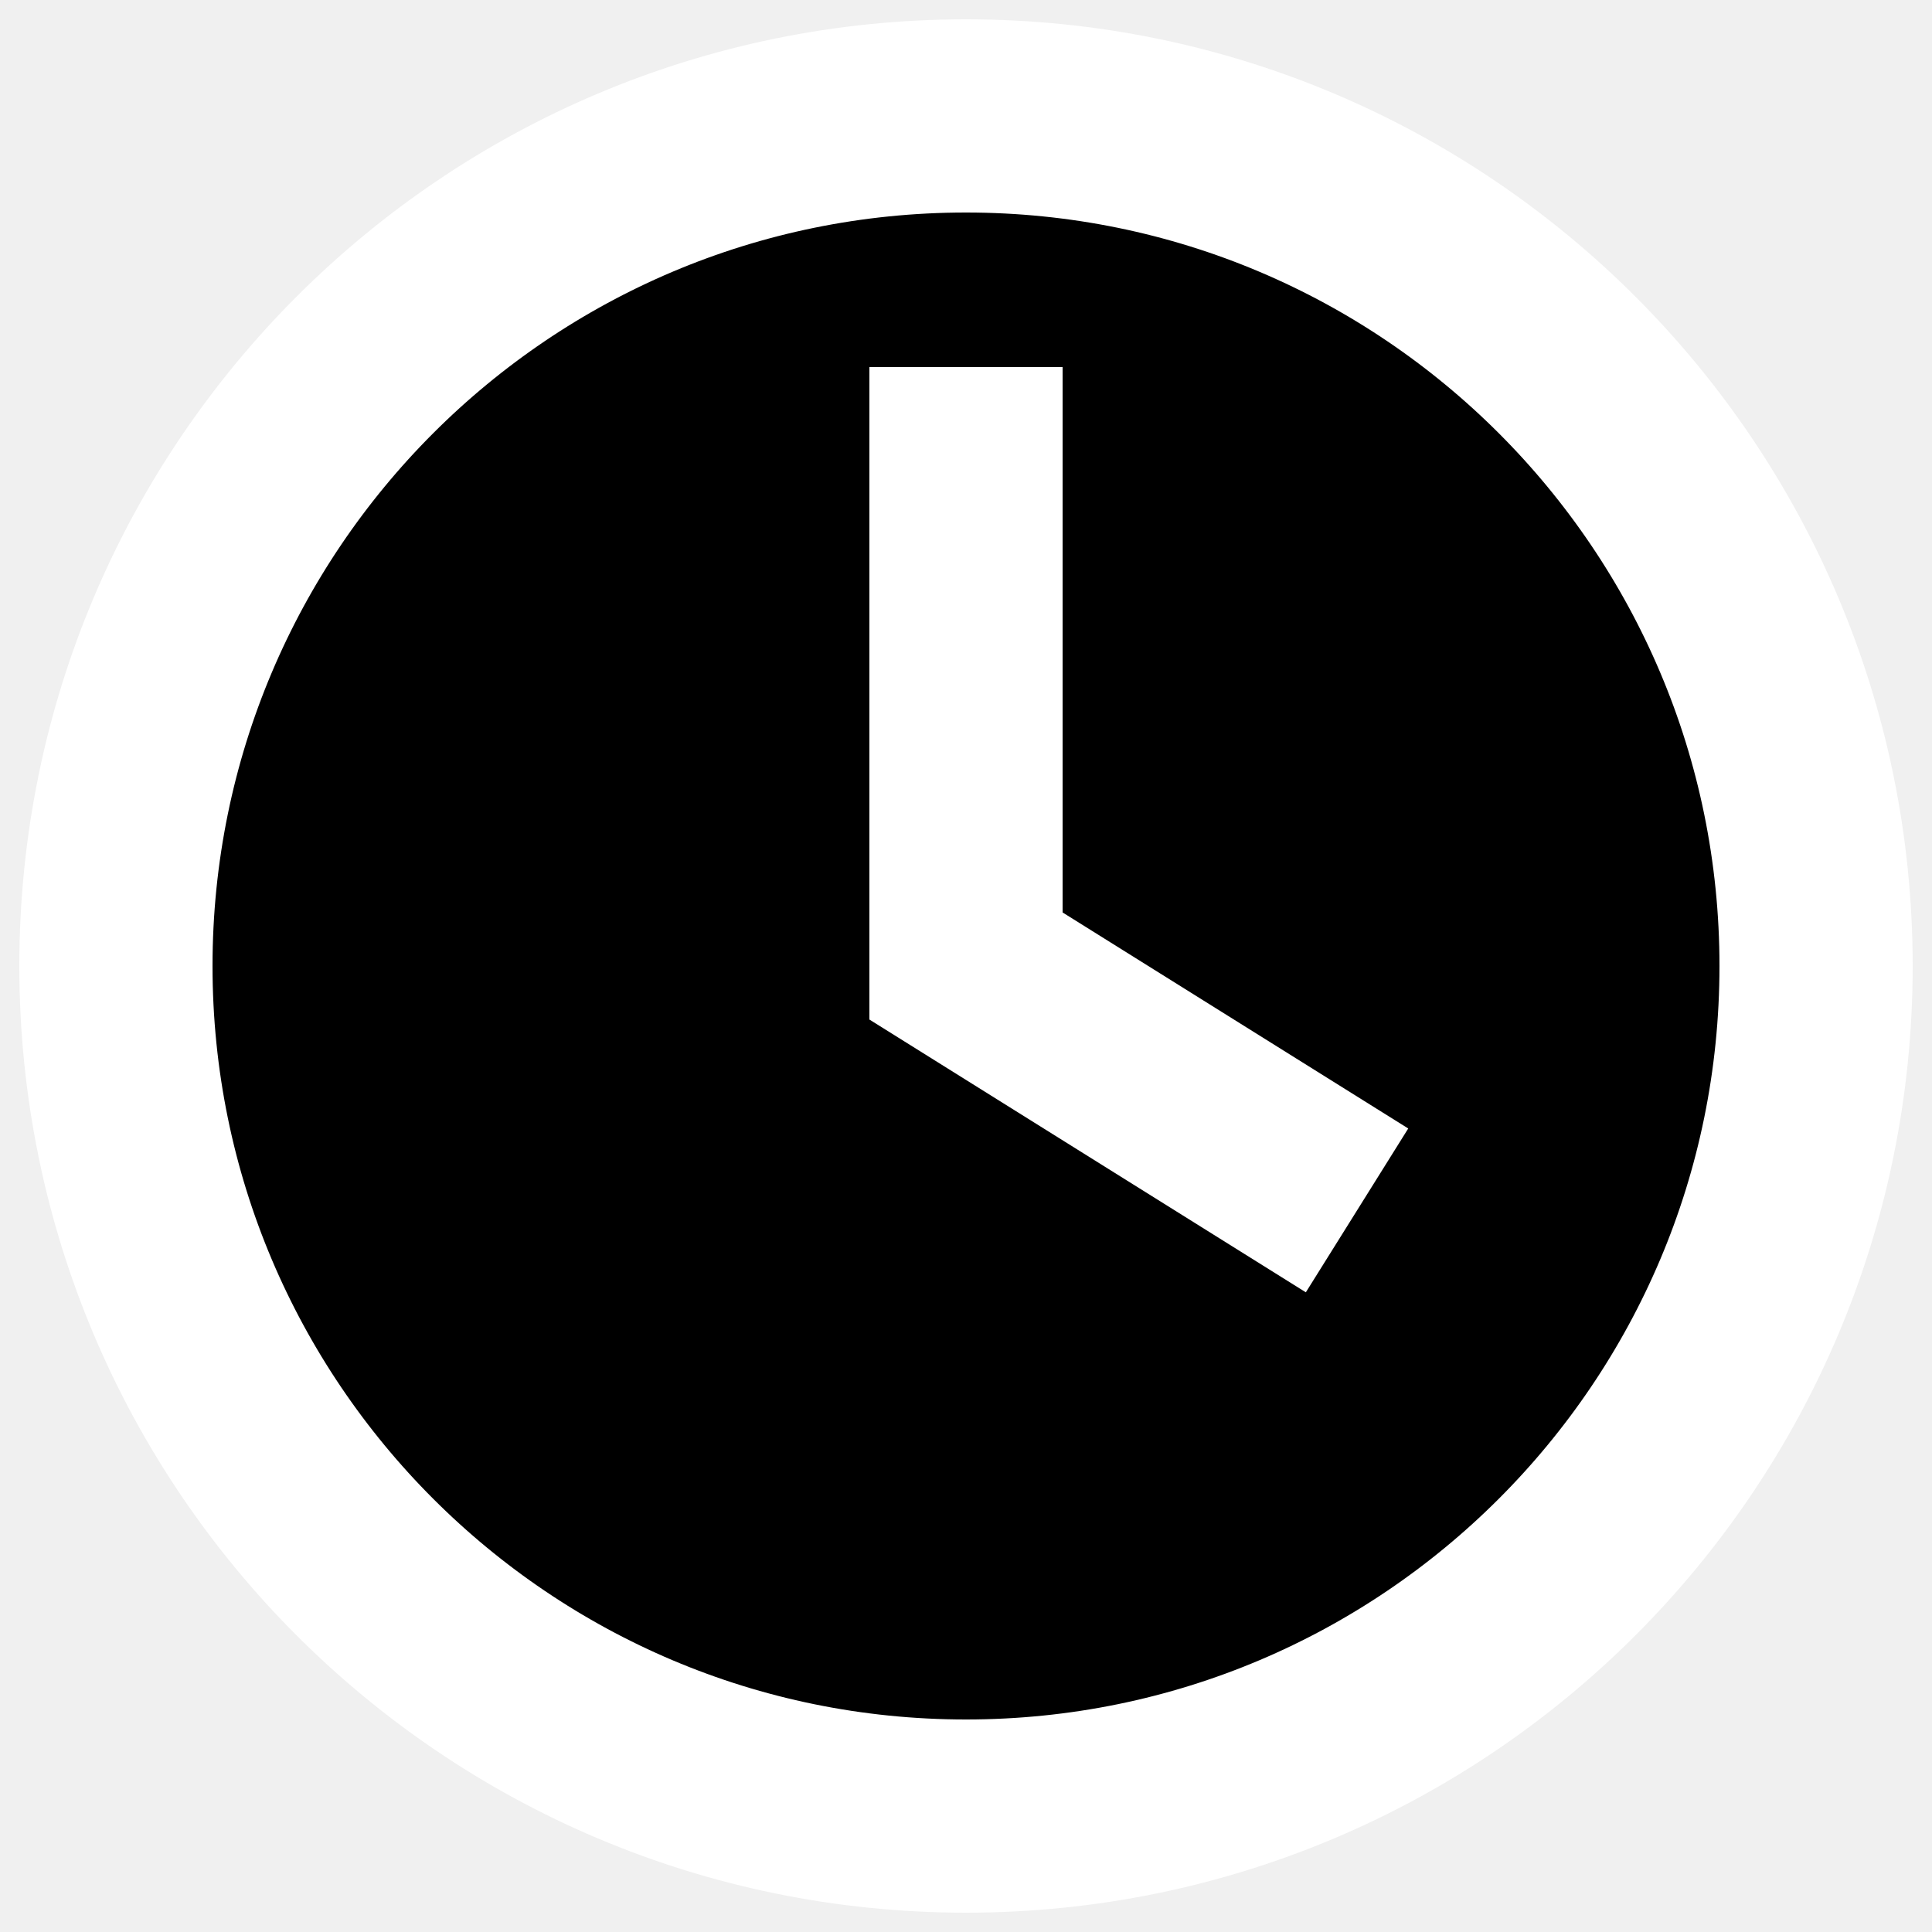
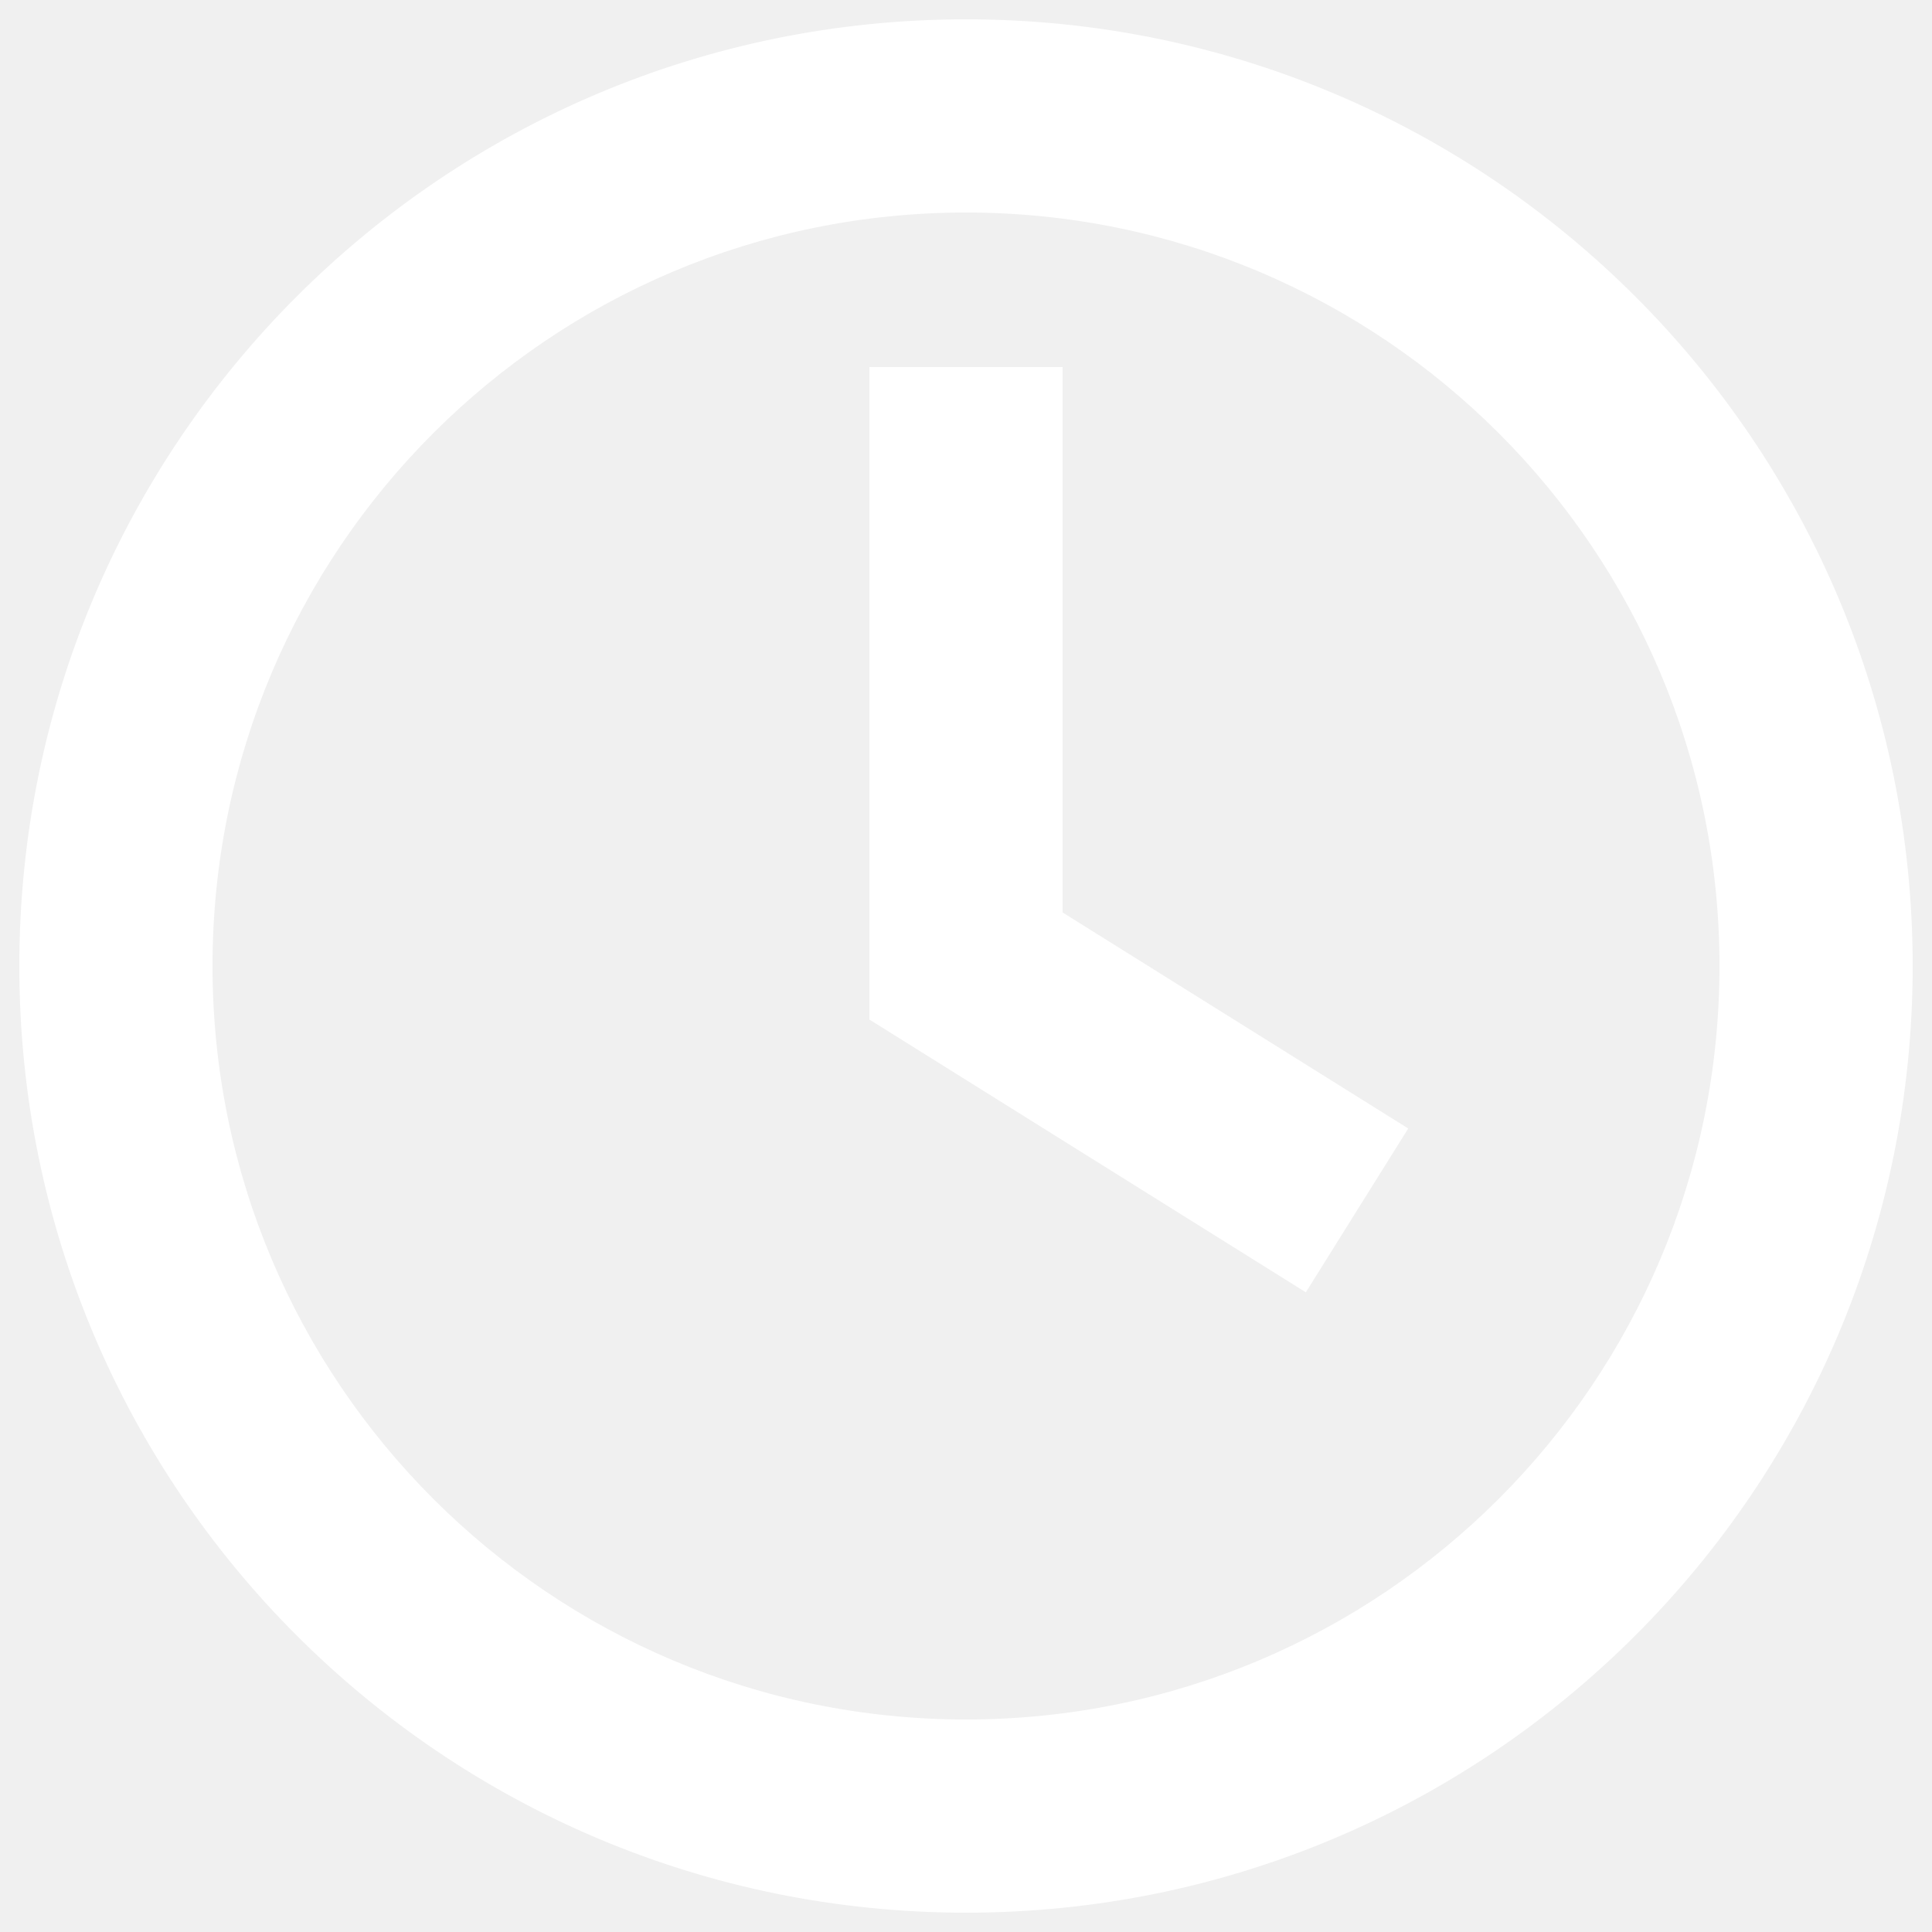
<svg xmlns="http://www.w3.org/2000/svg" viewBox="0 0 100 100" version="1.1">
-   <g class="svg-icon" id="clock" stroke="#FFFFFF" stroke-width="10">
-     <circle cx="50" cy="50" r="44" />
-     <polyline stroke-linecap="square" points="66 60 50 50 50 24" />
+   <g class="svg-icon" id="clock" fill-rule="nonzero" fill="#FFFFFF">
+     <path d="M50,99 C22.938,99 1,77.062 1,50 C1,22.938 22.938,1 50,1 C77.062,1 99,22.938 99,50 C99,77.062 77.062,99 50,99 Z M50,89 C71.539,89 89,71.539 89,50 C89,28.461 71.539,11 50,11 C28.461,11 11,28.461 11,50 C11,71.539 28.461,89 50,89 Z M55,19 L55,47.229 L72.89,58.41 L67.59,66.89 L45,52.771 L45,19 L55,19 Z" />
  </g>
</svg>
